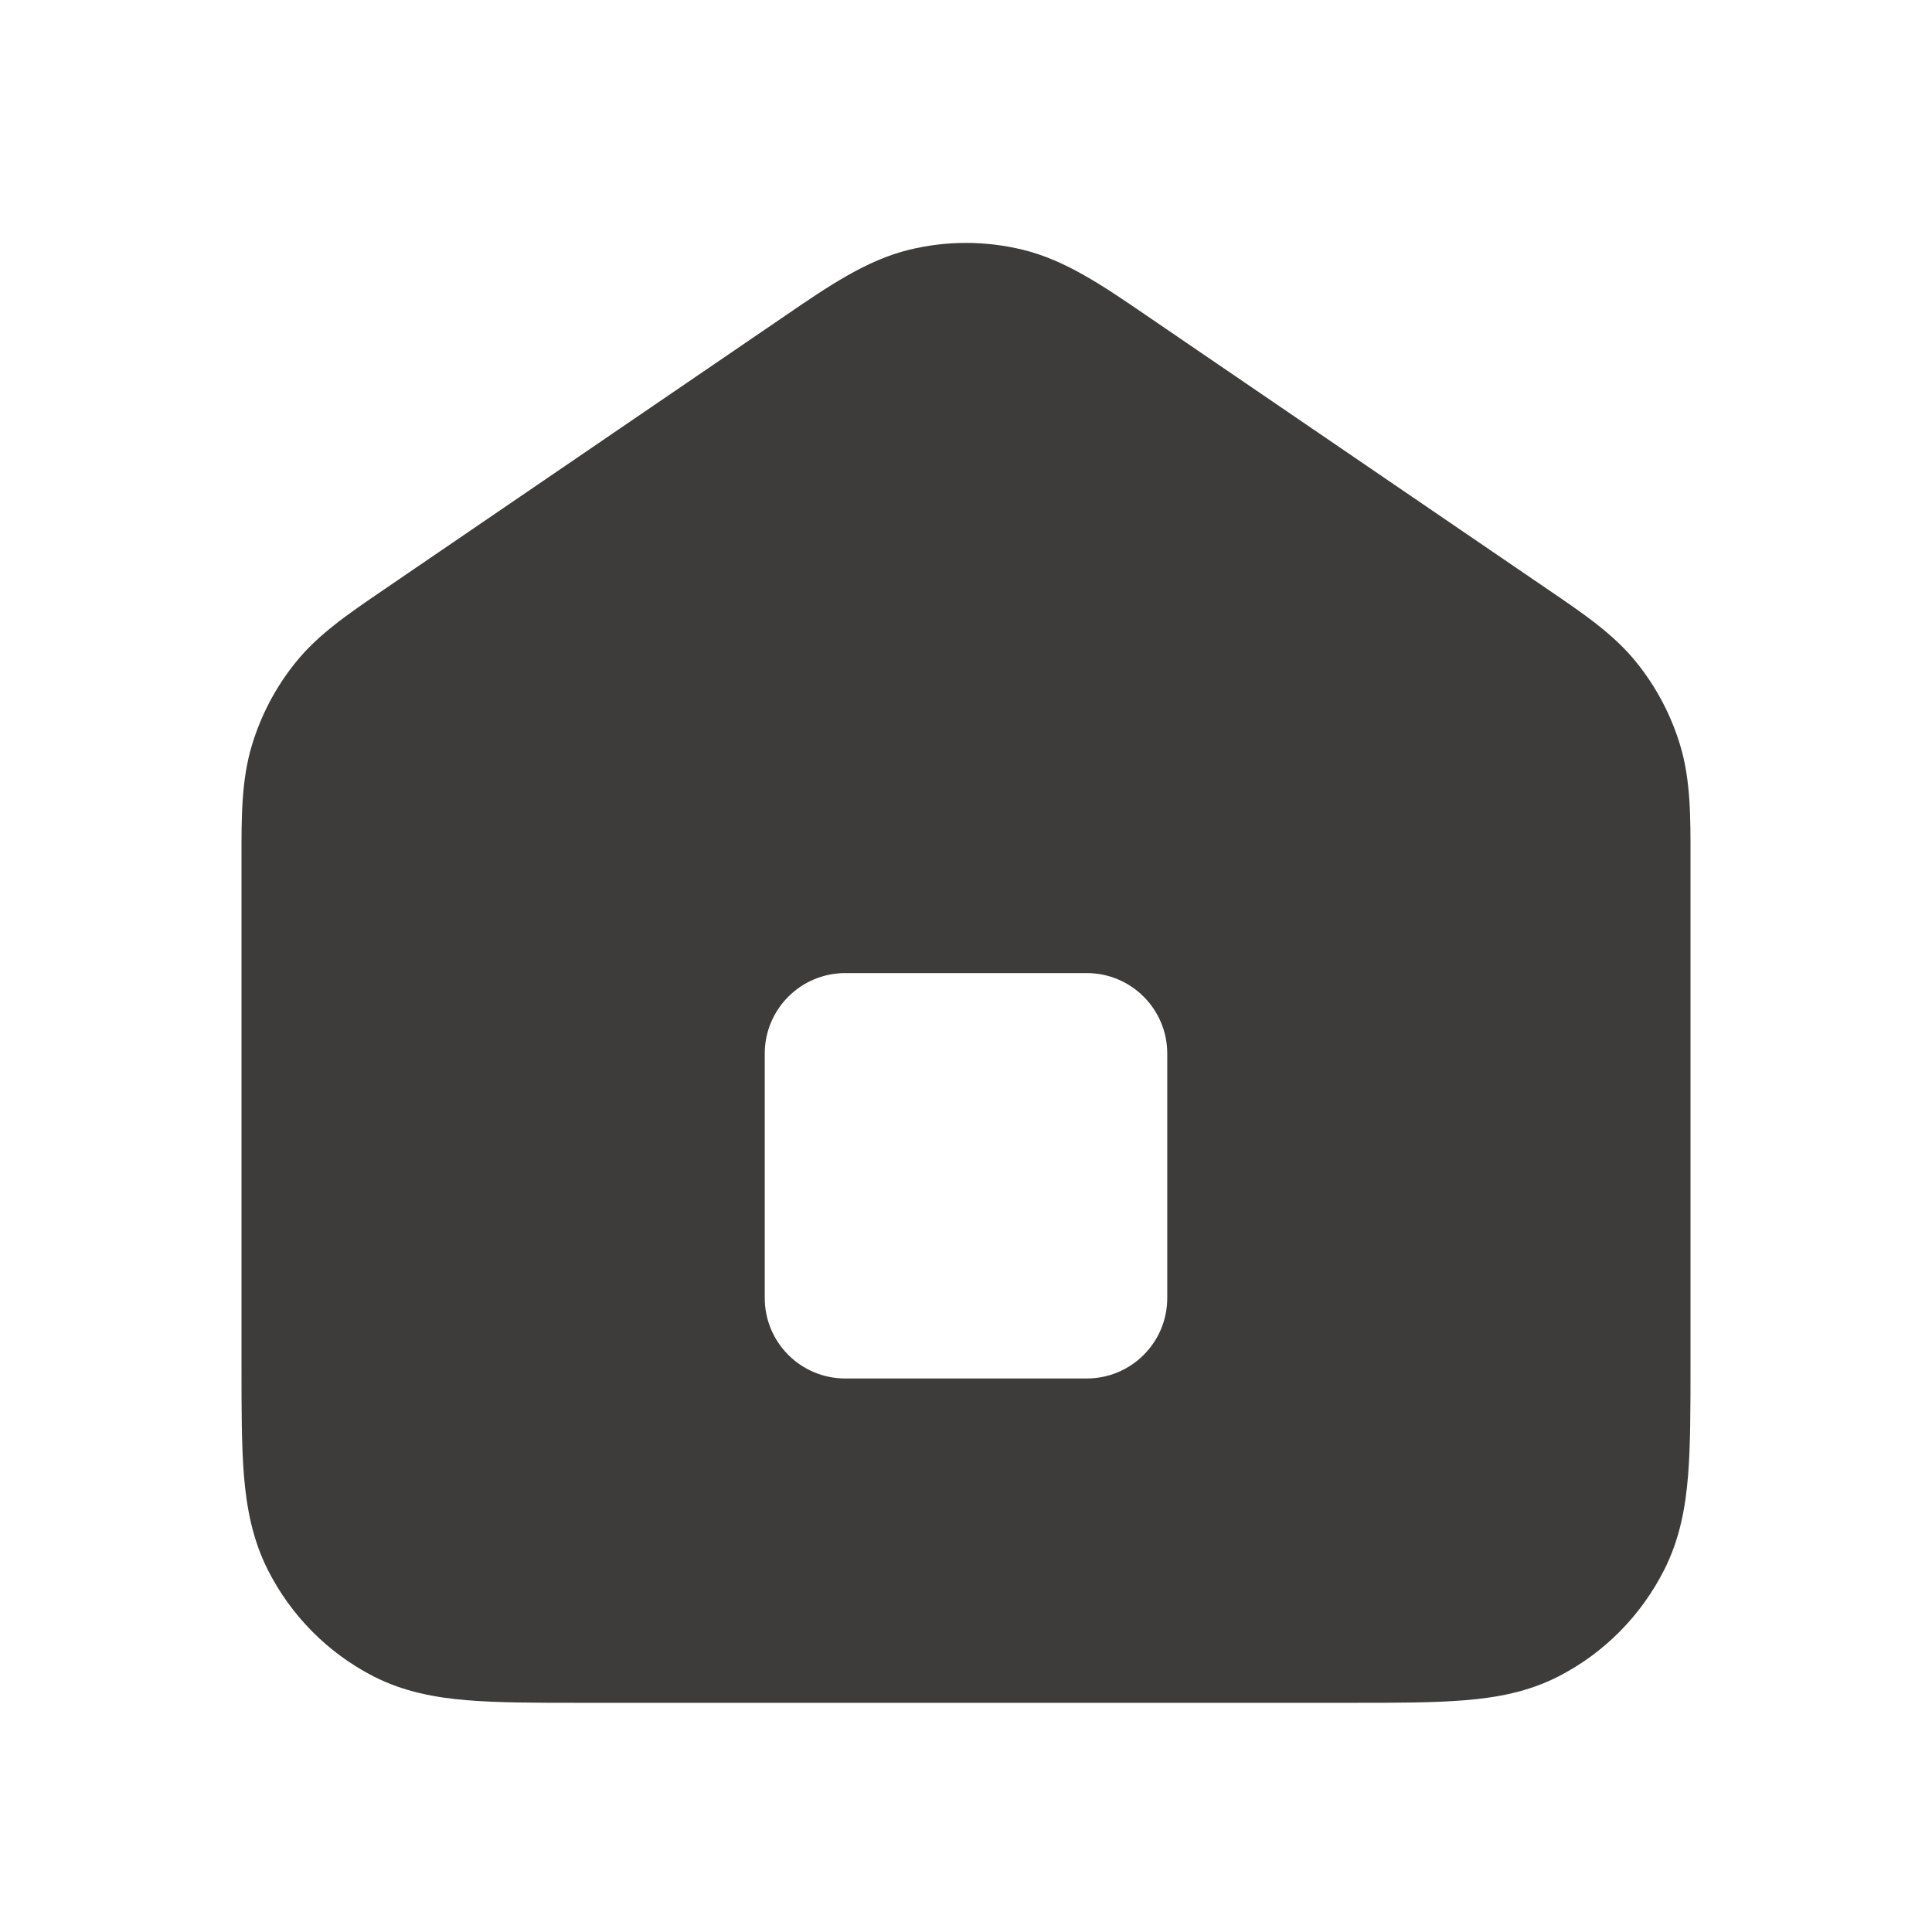
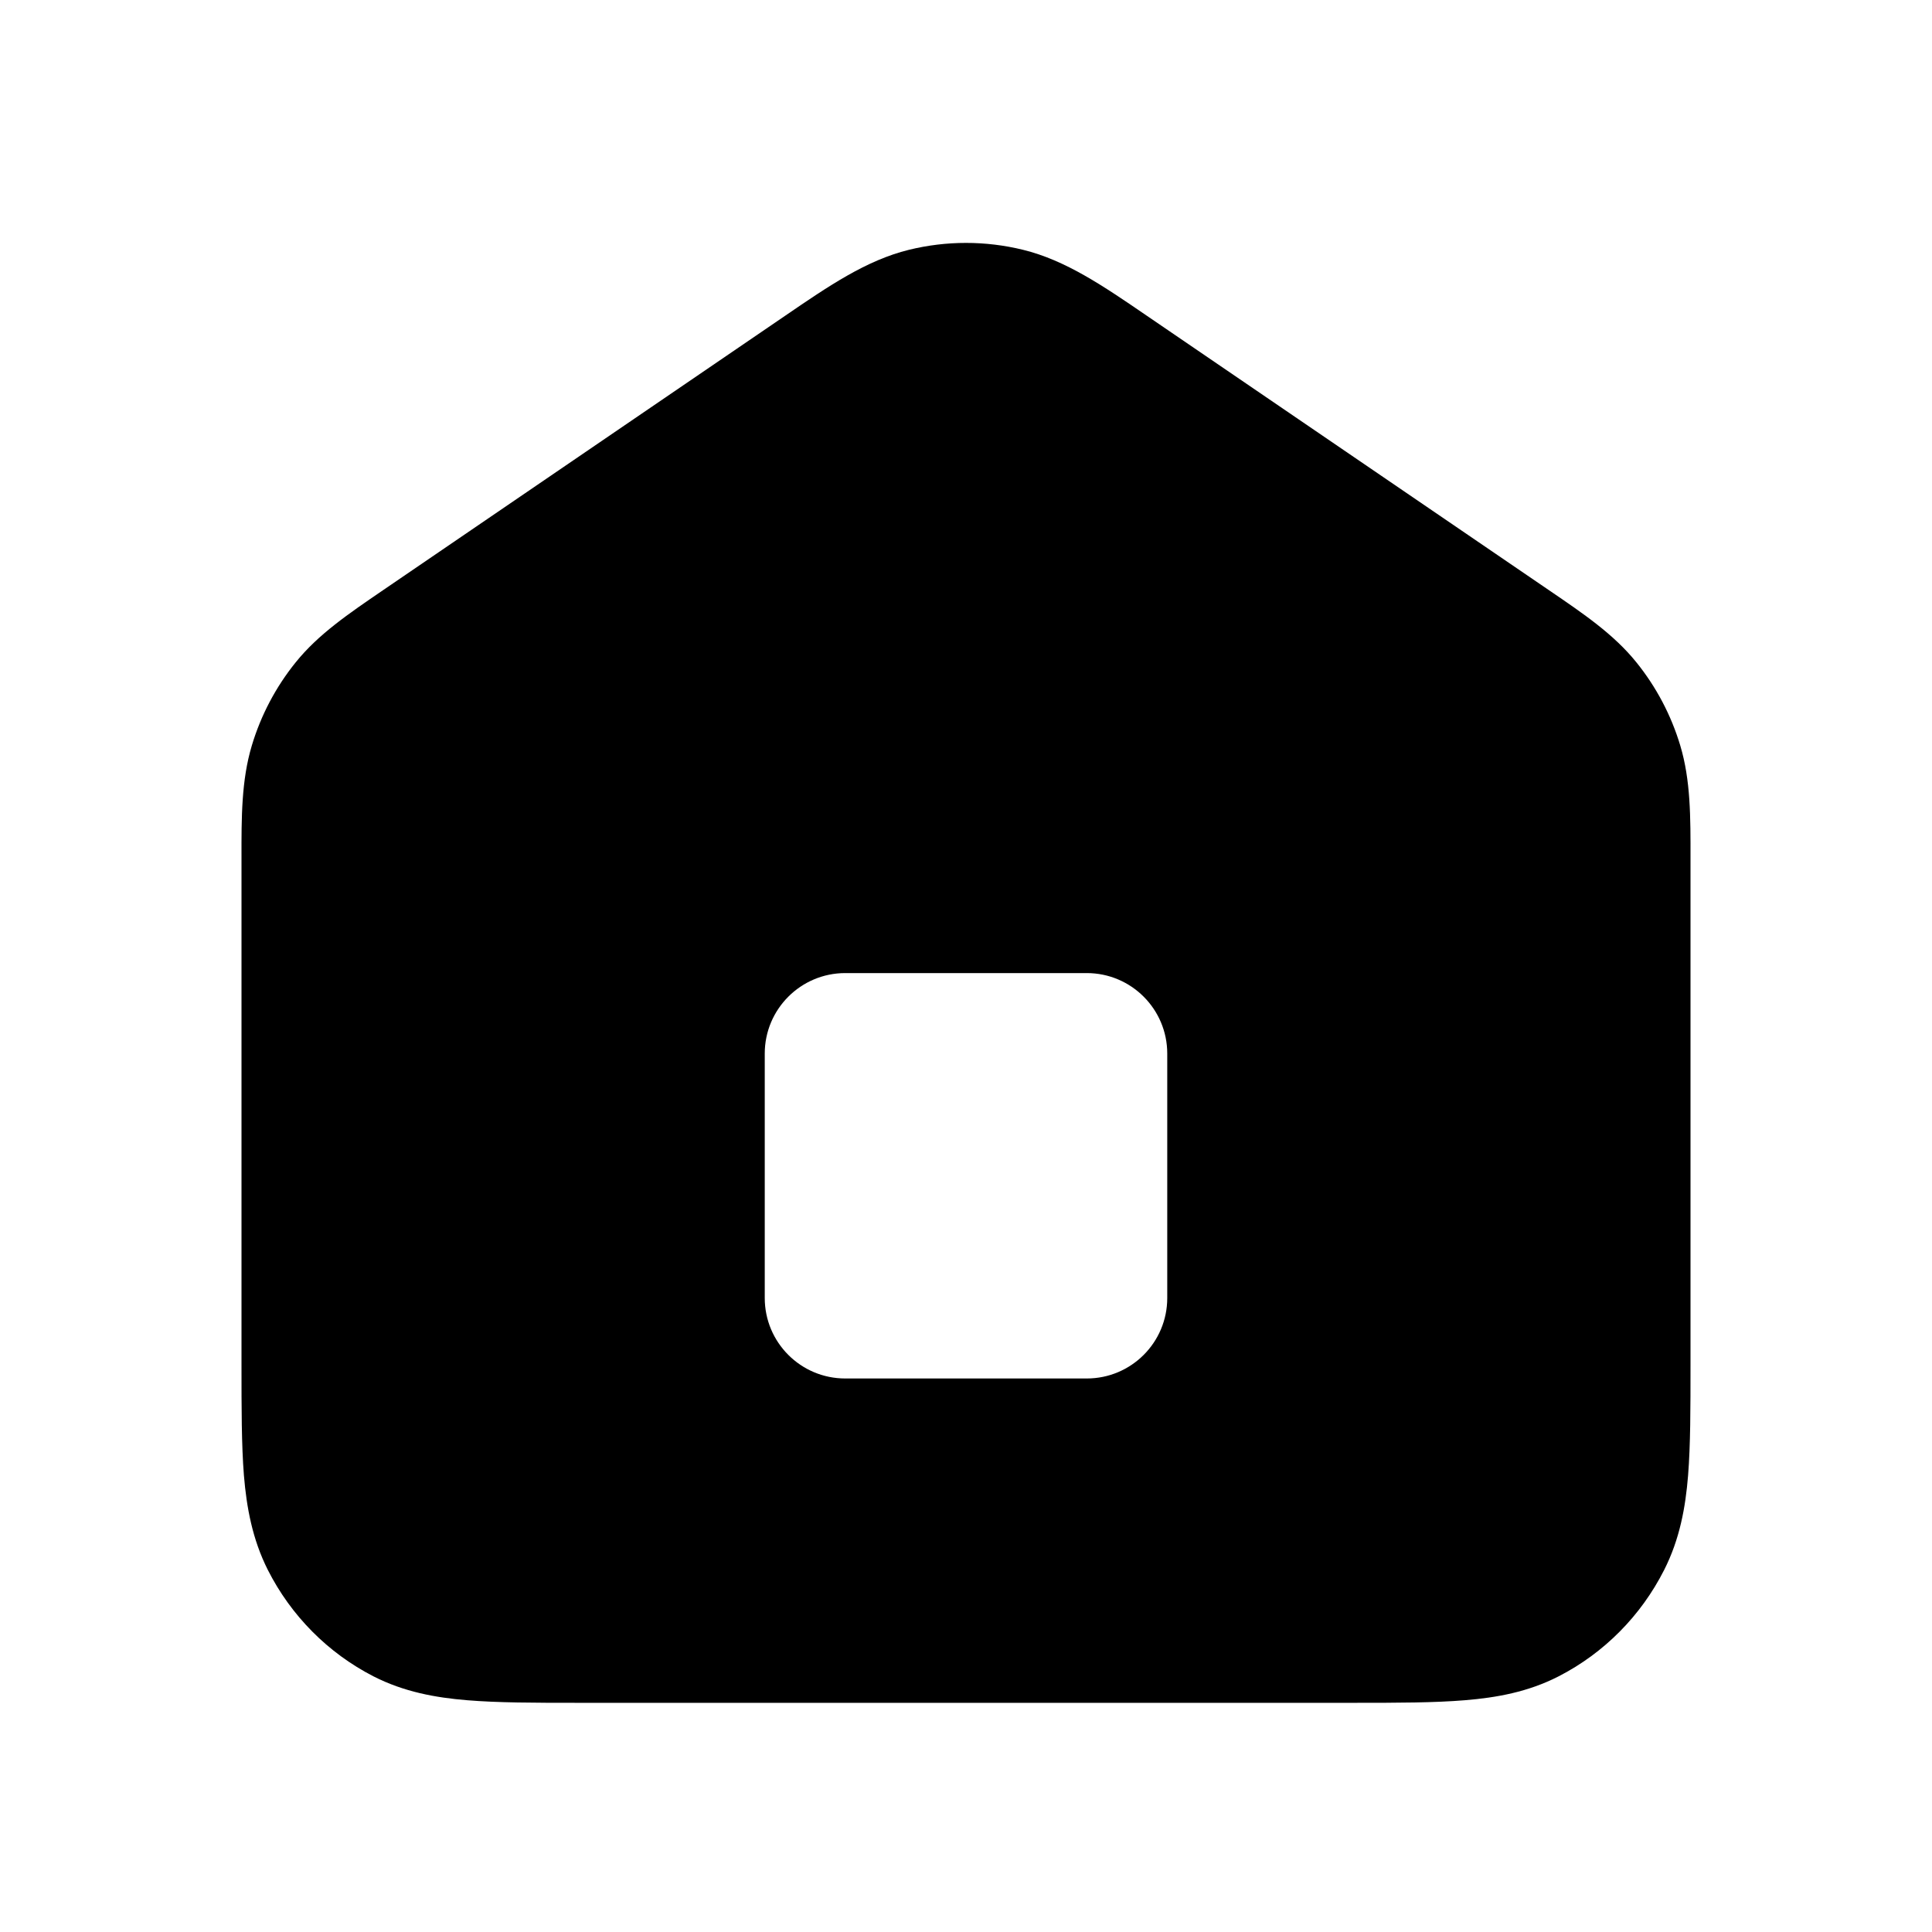
<svg xmlns="http://www.w3.org/2000/svg" width="24" height="24" viewBox="0 0 24 24" fill="none">
  <g id="24_icon-fill/home">
-     <path id="Vector" d="M11.292 3.103C11.757 2.989 12.243 2.989 12.708 3.103C13.24 3.233 13.709 3.555 14.243 3.92L19.244 7.333C19.671 7.624 20.047 7.879 20.328 8.228C20.575 8.534 20.76 8.885 20.873 9.262C21.002 9.692 21.001 10.149 21 10.667V16.961C21 17.492 21 17.95 20.97 18.328C20.938 18.726 20.866 19.121 20.673 19.502C20.385 20.071 19.927 20.534 19.362 20.824C18.984 21.018 18.591 21.089 18.195 21.121C17.821 21.152 17.366 21.153 16.839 21.153H7.161C6.634 21.153 6.179 21.152 5.805 21.121C5.41 21.089 5.017 21.017 4.639 20.824C4.074 20.534 3.615 20.071 3.327 19.502C3.135 19.121 3.063 18.726 3.03 18.328C3 17.95 3 17.492 3 16.961V10.667C2.999 10.149 2.999 9.692 3.128 9.262C3.241 8.885 3.426 8.534 3.673 8.228C3.954 7.879 4.33 7.624 4.756 7.333L9.757 3.92C10.291 3.555 10.761 3.233 11.292 3.103ZM10.5 12.088C9.948 12.088 9.5 12.536 9.5 13.088V16.124C9.5 16.677 9.948 17.124 10.5 17.124H13.5C14.052 17.124 14.5 16.677 14.5 16.124V13.088C14.5 12.536 14.052 12.088 13.5 12.088H10.5Z" fill="#3D3C3A" />
+     <path id="Vector" d="M11.292 3.103C11.757 2.989 12.243 2.989 12.708 3.103C13.24 3.233 13.709 3.555 14.243 3.92L19.244 7.333C19.671 7.624 20.047 7.879 20.328 8.228C20.575 8.534 20.76 8.885 20.873 9.262C21.002 9.692 21.001 10.149 21 10.667V16.961C21 17.492 21 17.95 20.97 18.328C20.938 18.726 20.866 19.121 20.673 19.502C20.385 20.071 19.927 20.534 19.362 20.824C18.984 21.018 18.591 21.089 18.195 21.121C17.821 21.152 17.366 21.153 16.839 21.153H7.161C6.634 21.153 6.179 21.152 5.805 21.121C5.41 21.089 5.017 21.017 4.639 20.824C4.074 20.534 3.615 20.071 3.327 19.502C3.135 19.121 3.063 18.726 3.03 18.328C3 17.95 3 17.492 3 16.961V10.667C2.999 10.149 2.999 9.692 3.128 9.262C3.241 8.885 3.426 8.534 3.673 8.228C3.954 7.879 4.33 7.624 4.756 7.333L9.757 3.92C10.291 3.555 10.761 3.233 11.292 3.103ZM10.5 12.088C9.948 12.088 9.5 12.536 9.5 13.088V16.124C9.5 16.677 9.948 17.124 10.5 17.124H13.5C14.052 17.124 14.5 16.677 14.5 16.124V13.088C14.5 12.536 14.052 12.088 13.5 12.088H10.5Z" fill="currentColor" />
  </g>
</svg>
